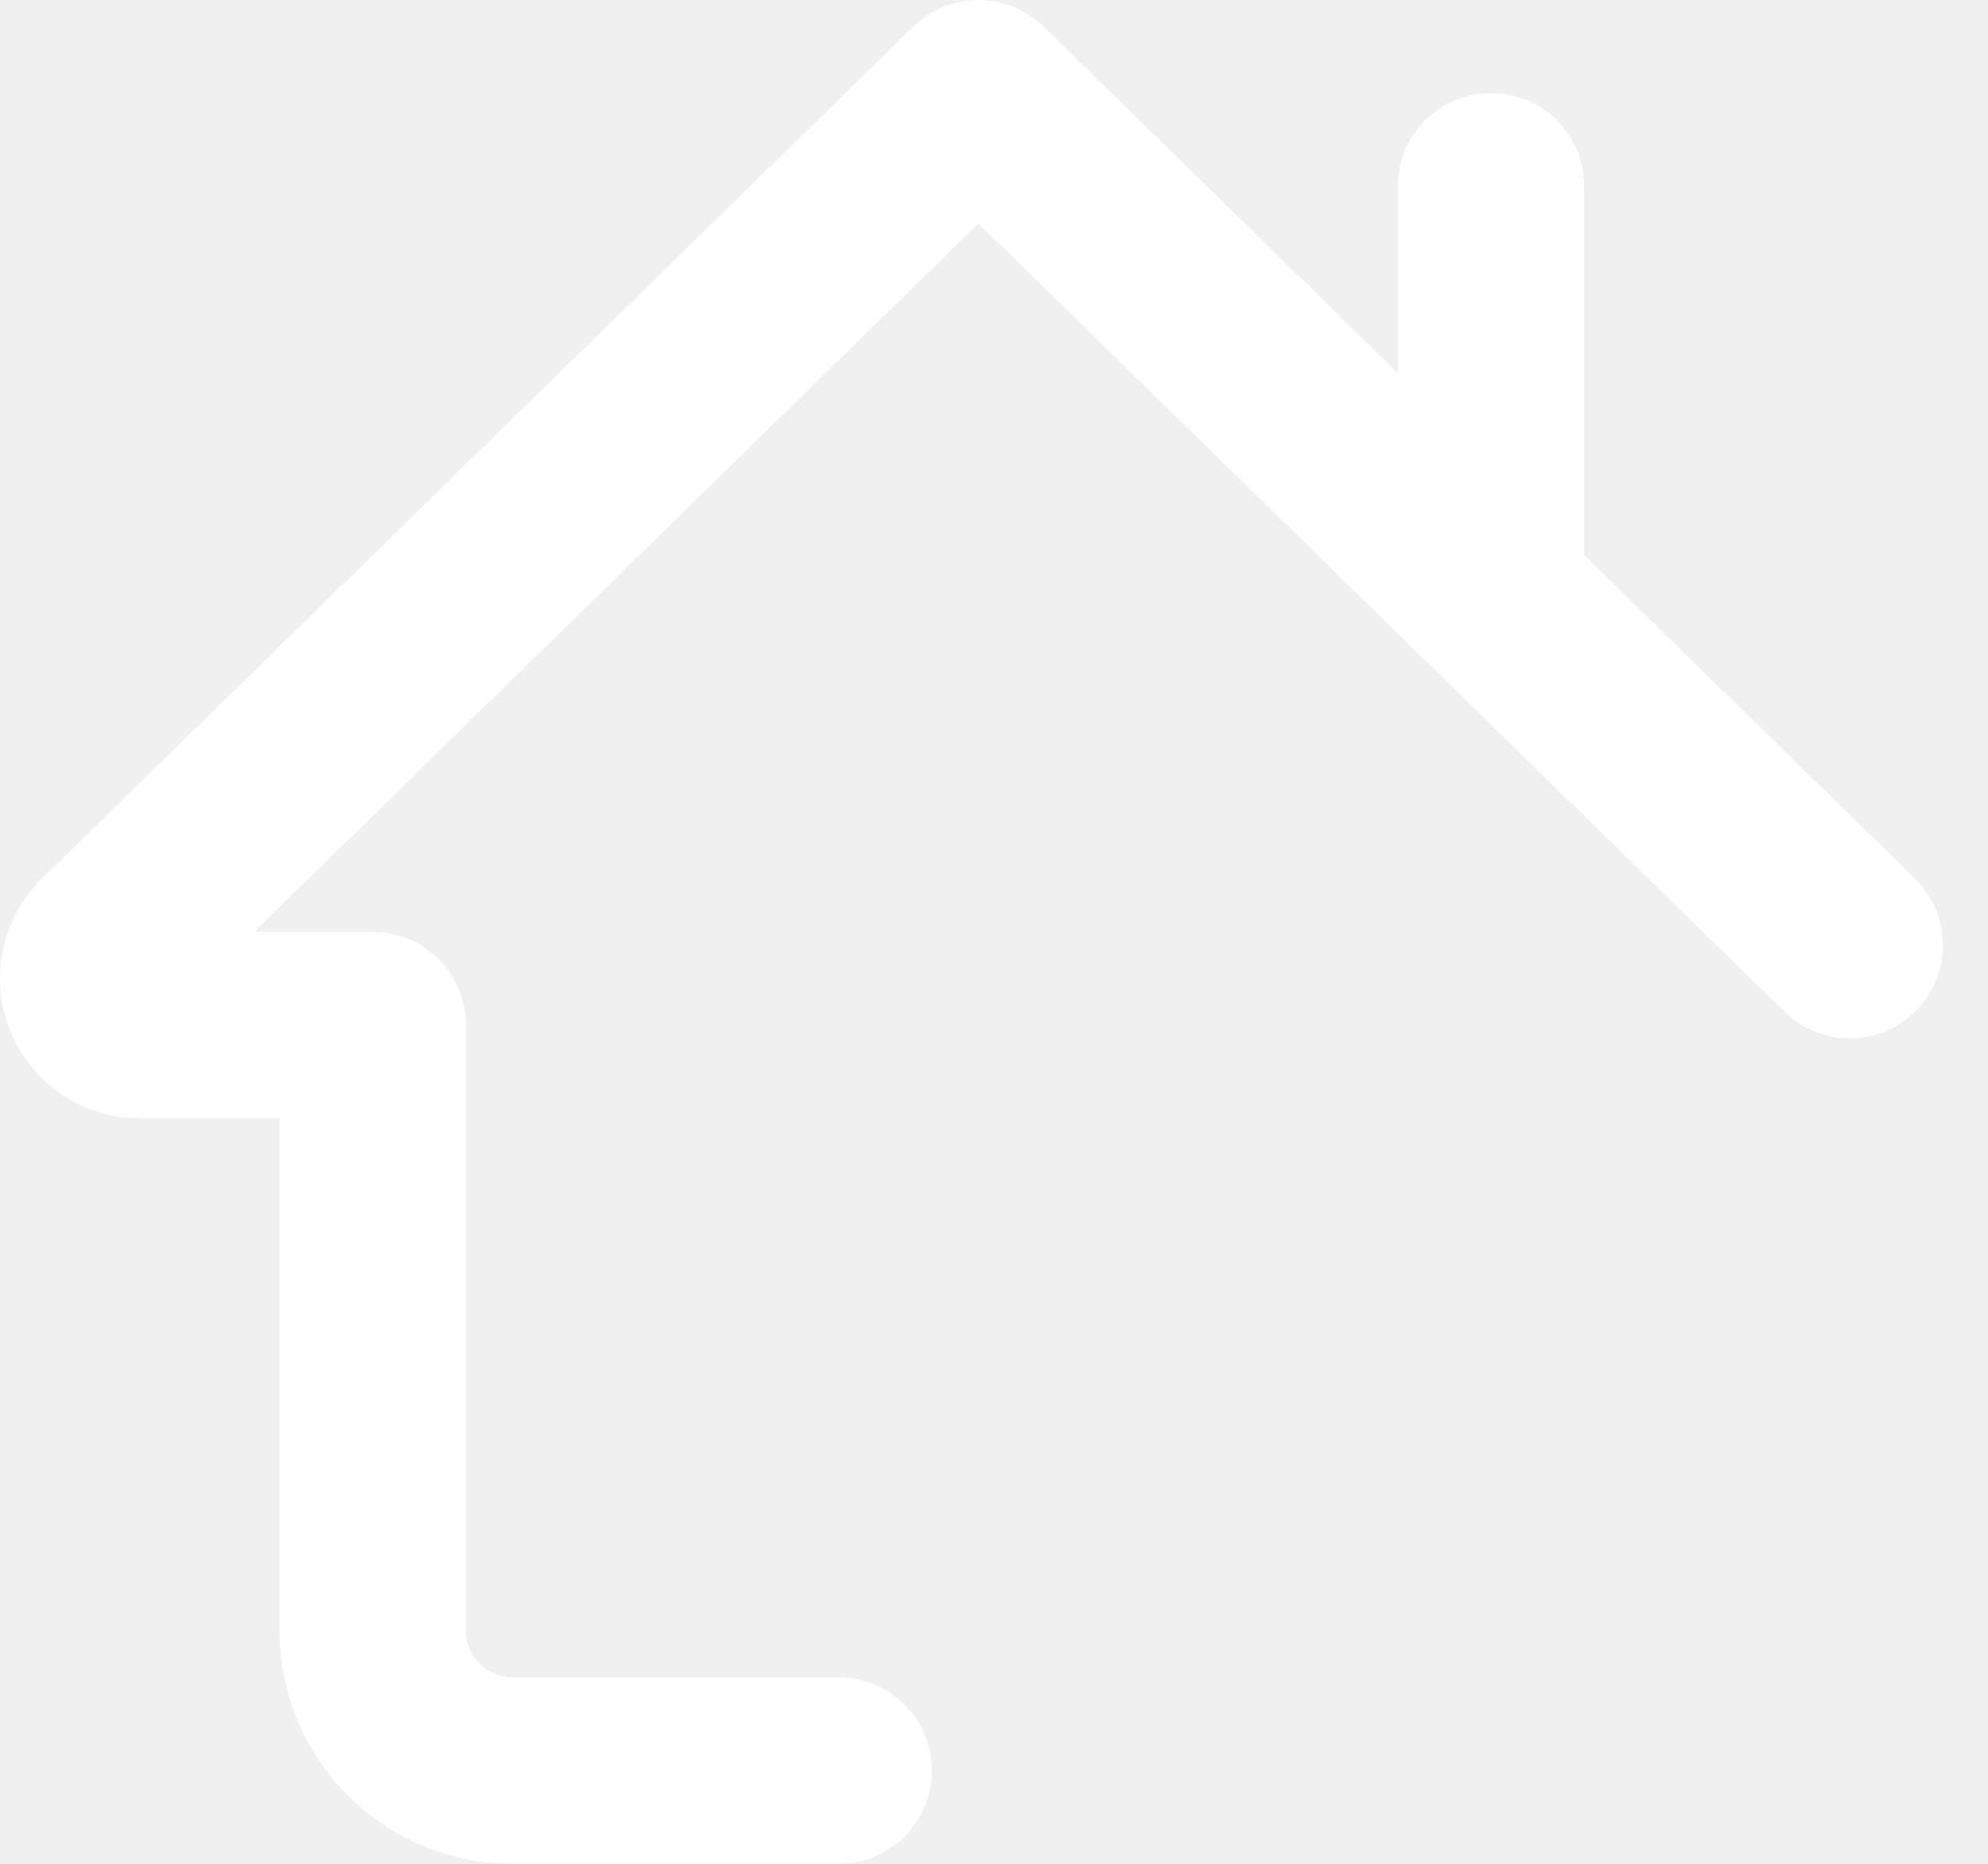
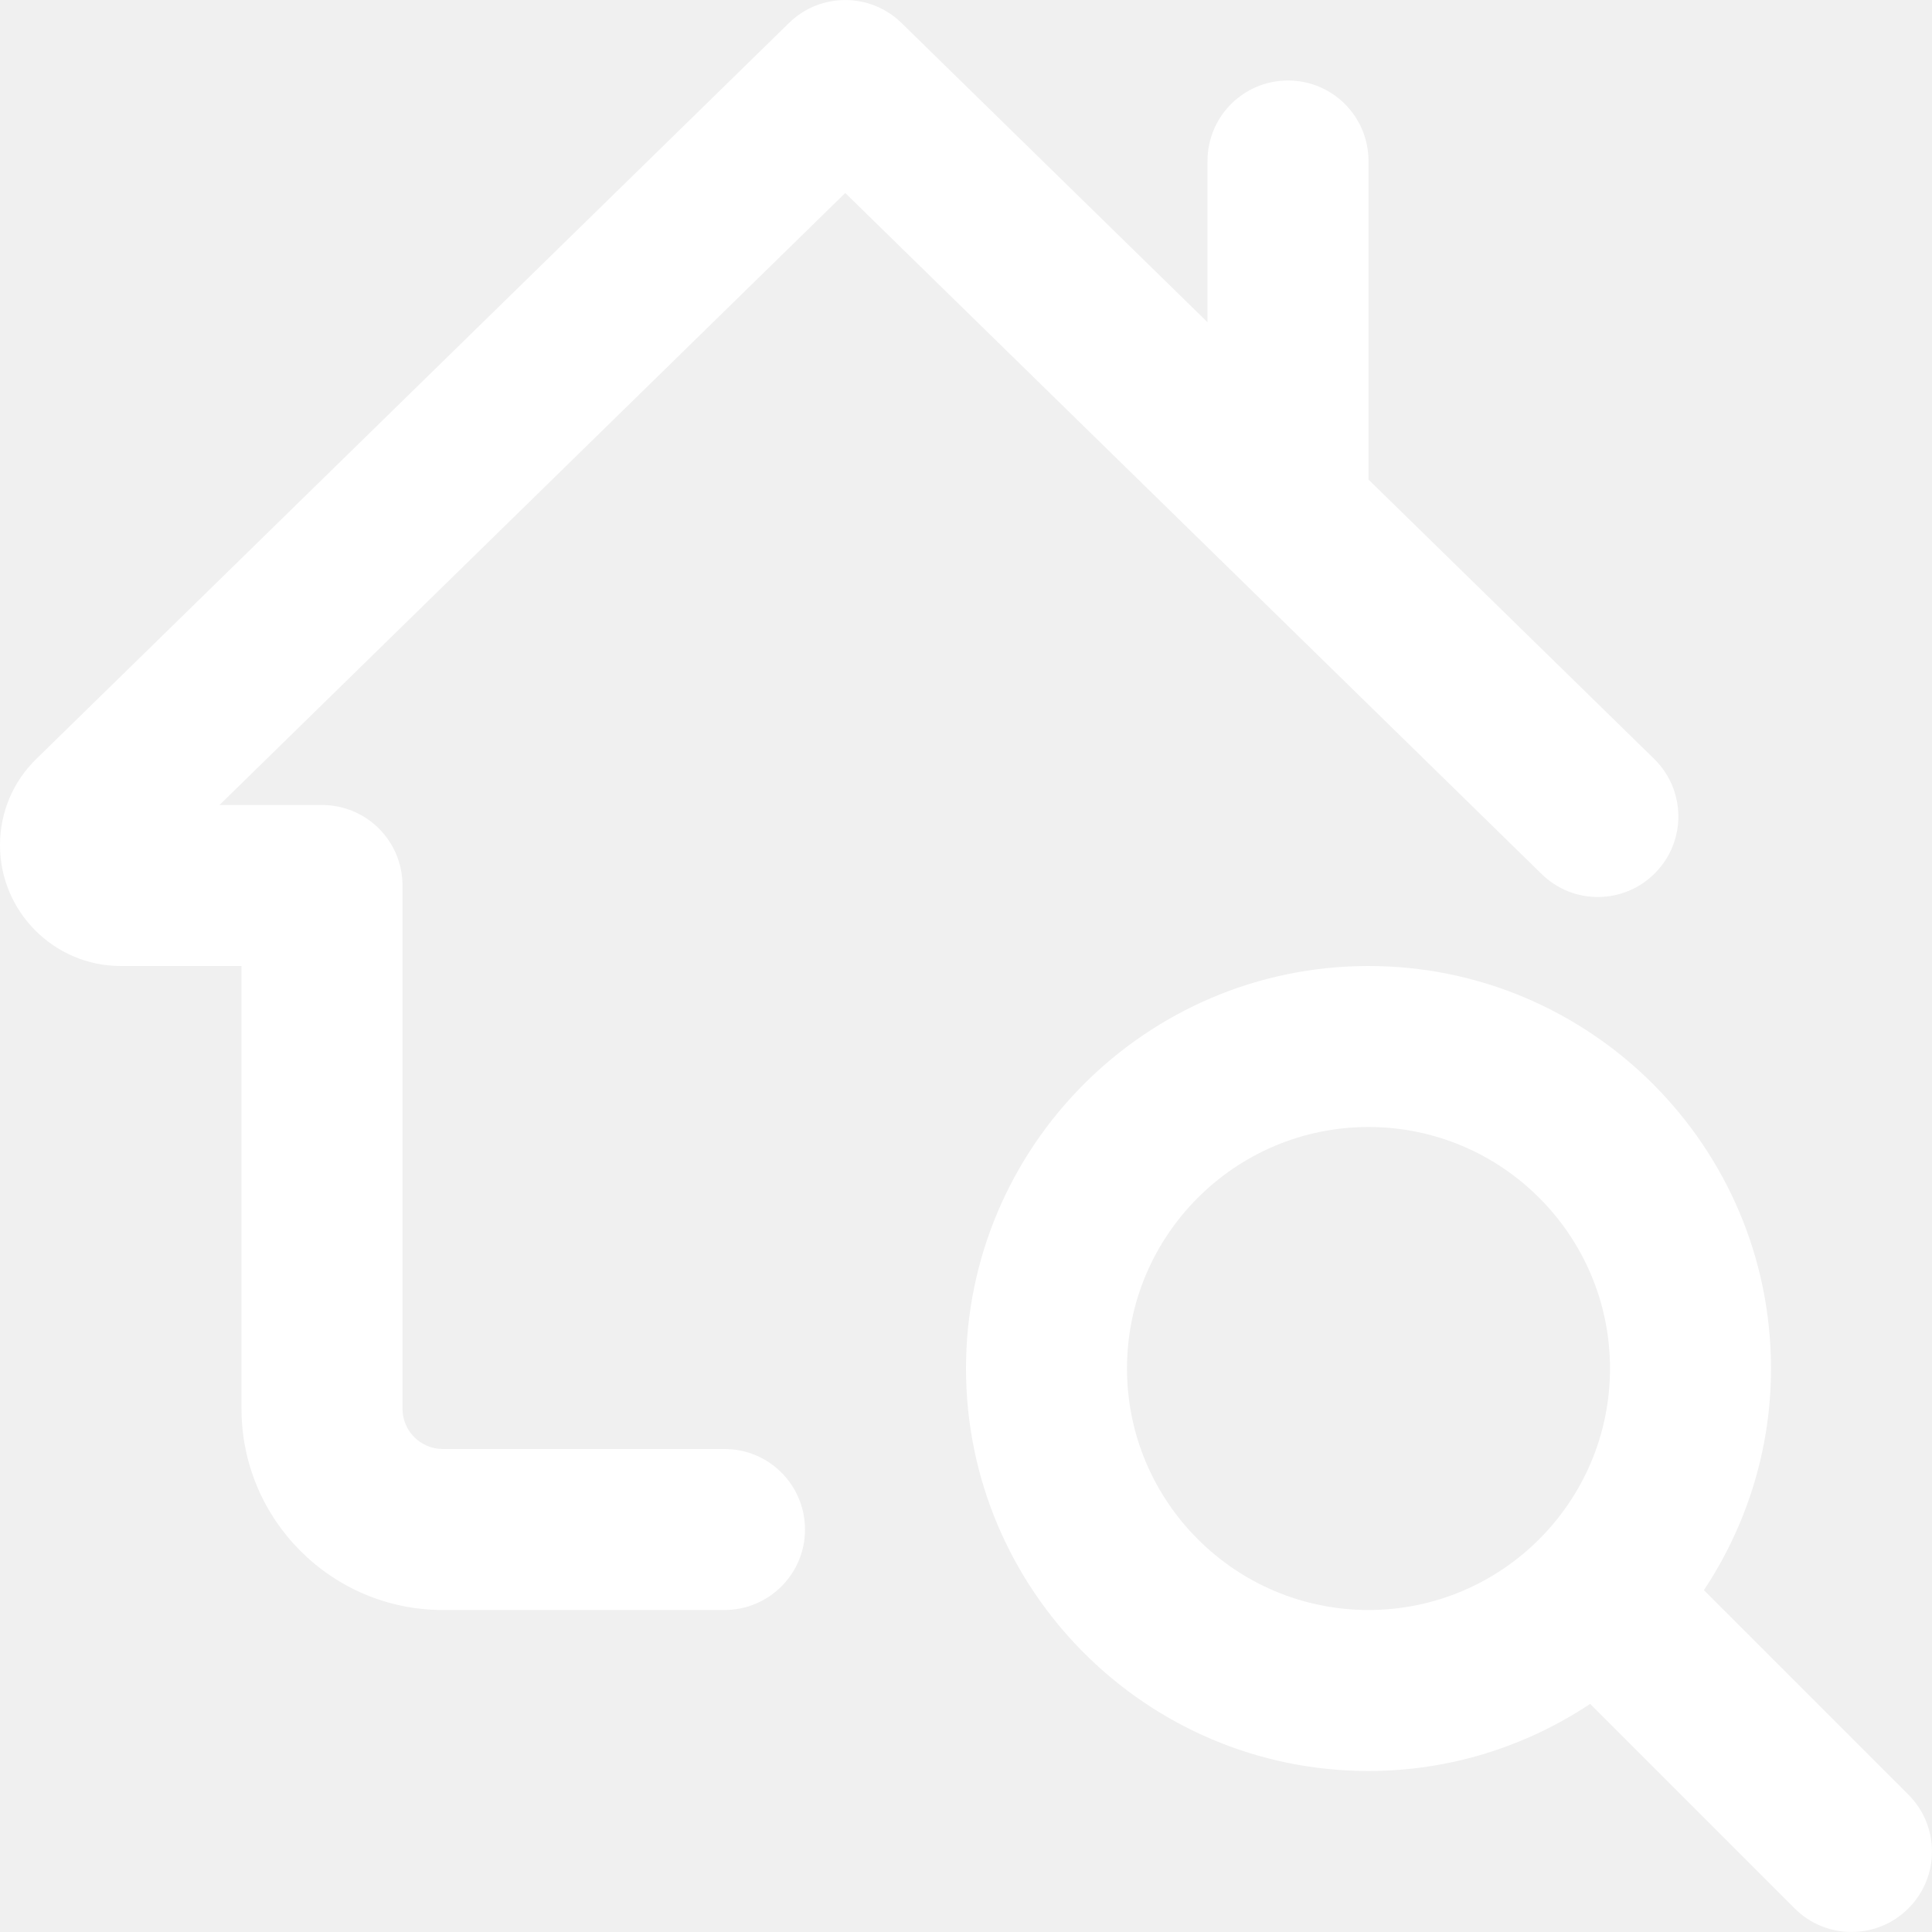
- <svg xmlns="http://www.w3.org/2000/svg" width="16" height="15" viewBox="0 0 16 15" fill="none">
-   <path d="M15.412 7.071L12.75 4.468V1.5C12.75 1.086 12.415 0.75 12 0.75C11.585 0.75 11.25 1.086 11.25 1.5V3.002L8.399 0.214C8.107 -0.071 7.642 -0.071 7.351 0.214L0.338 7.071C0.12 7.284 0 7.57 0 7.875C0 8.495 0.505 9 1.125 9H2.25V13.125C2.25 14.159 3.091 15 4.125 15H6.75C7.165 15 7.5 14.664 7.5 14.25C7.5 13.836 7.165 13.5 6.75 13.5H4.125C3.919 13.5 3.75 13.332 3.75 13.125V8.25C3.75 7.836 3.415 7.5 3 7.5H2.045L7.875 1.798L14.363 8.143C14.659 8.434 15.135 8.427 15.423 8.131C15.713 7.835 15.707 7.361 15.412 7.071Z" fill="white" />
+ <svg xmlns="http://www.w3.org/2000/svg" width="18" height="18" viewBox="0 0 18 18" fill="none">
+   <g clip-path="url(#clip0_2047_9277)">
+     <path d="M17.78 16.72L15.875 14.815C16.268 14.222 16.5 13.513 16.5 12.75C16.5 10.682 14.818 9 12.75 9C10.682 9 9 10.682 9 12.75C9 14.818 10.682 16.5 12.75 16.5C13.513 16.5 14.222 16.268 14.815 15.875L16.72 17.78C17.013 18.073 17.487 18.073 17.78 17.78C18.073 17.487 18.073 17.013 17.78 16.72ZM12.75 15C11.509 15 10.5 13.991 10.5 12.75C10.5 11.509 11.509 10.5 12.75 10.5C13.991 10.5 15 11.509 15 12.75C15 13.991 13.991 15 12.75 15Z" fill="white" />
+     <path d="M15.412 7.071L12.75 4.468V1.5C12.75 1.086 12.415 0.75 12 0.75C11.585 0.75 11.25 1.086 11.25 1.5V3.002L8.399 0.214C8.107 -0.071 7.642 -0.071 7.351 0.214L0.338 7.071C0.12 7.284 0 7.57 0 7.875C0 8.495 0.505 9 1.125 9H2.25V13.125C2.25 14.159 3.091 15 4.125 15H6.75C7.165 15 7.5 14.664 7.5 14.25C7.5 13.836 7.165 13.5 6.75 13.5H4.125C3.919 13.5 3.75 13.332 3.75 13.125V8.25C3.75 7.836 3.415 7.5 3 7.5H2.045L7.875 1.798L14.363 8.143C14.659 8.434 15.135 8.427 15.423 8.131C15.713 7.835 15.707 7.361 15.412 7.071Z" fill="white" />
+   </g>
+   <defs>
+     <clipPath id="clip0_2047_9277">
+       <rect width="18" height="18" fill="white" />
+     </clipPath>
+   </defs>
</svg>
